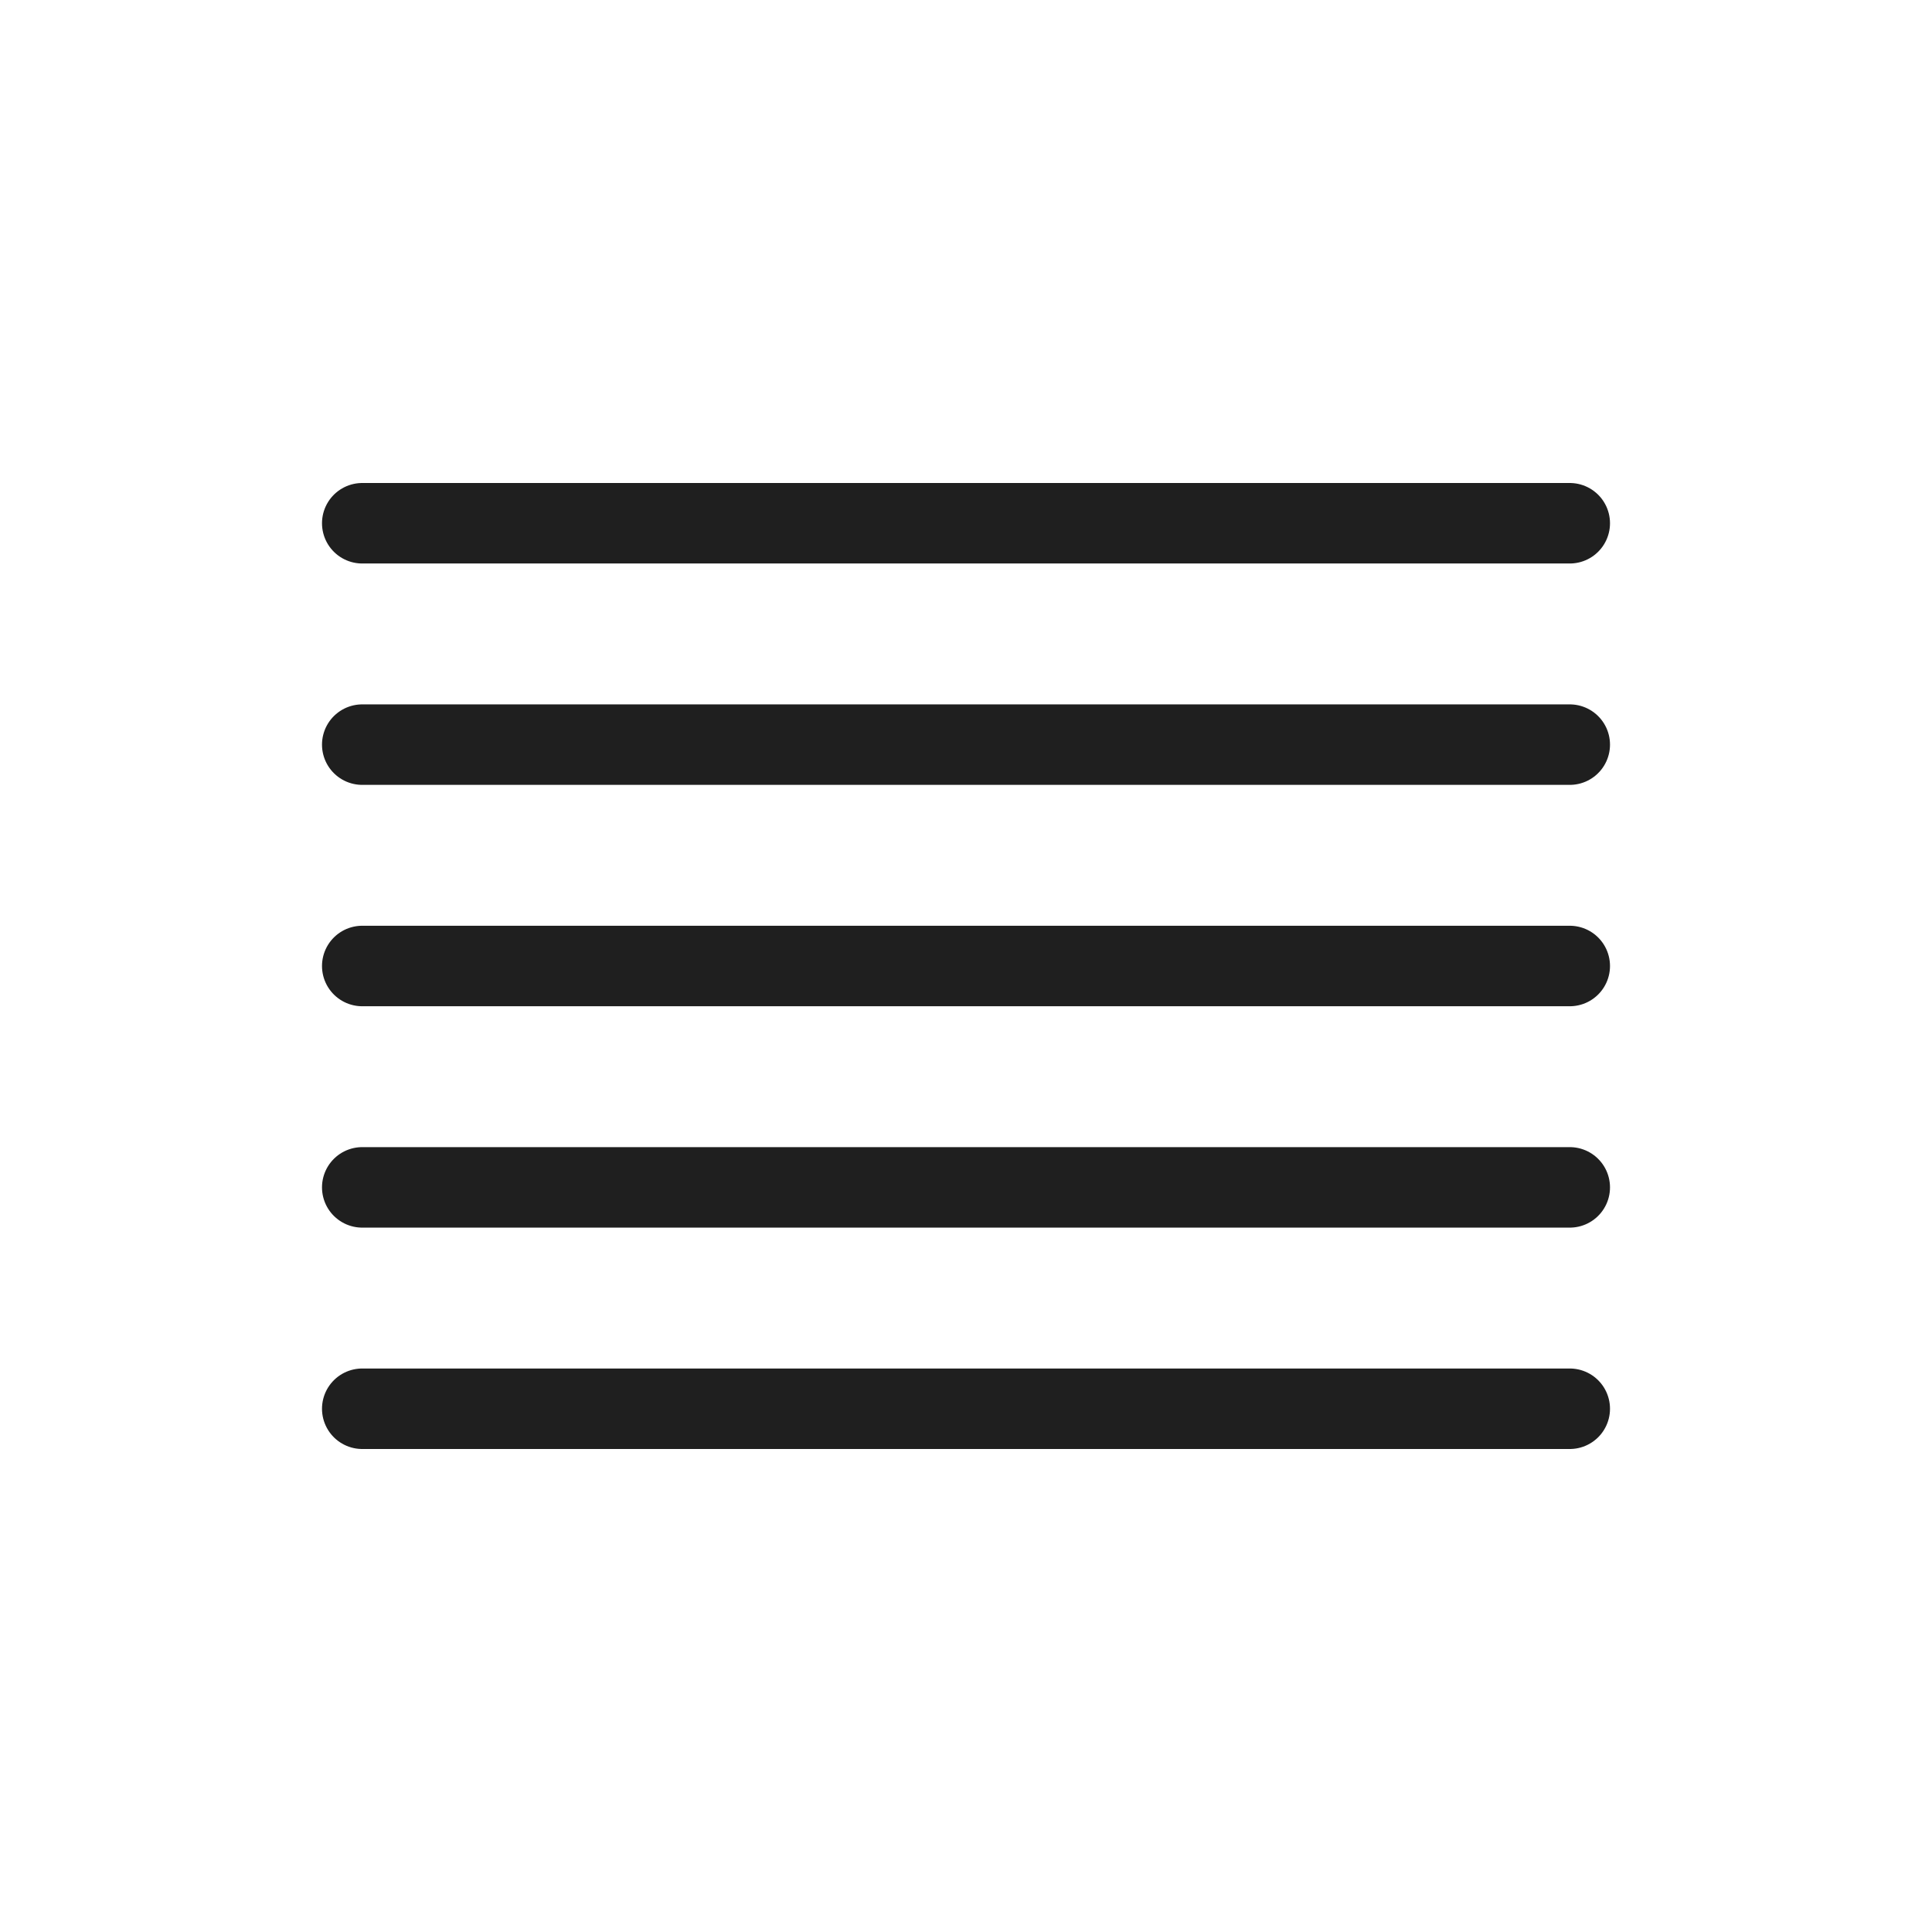
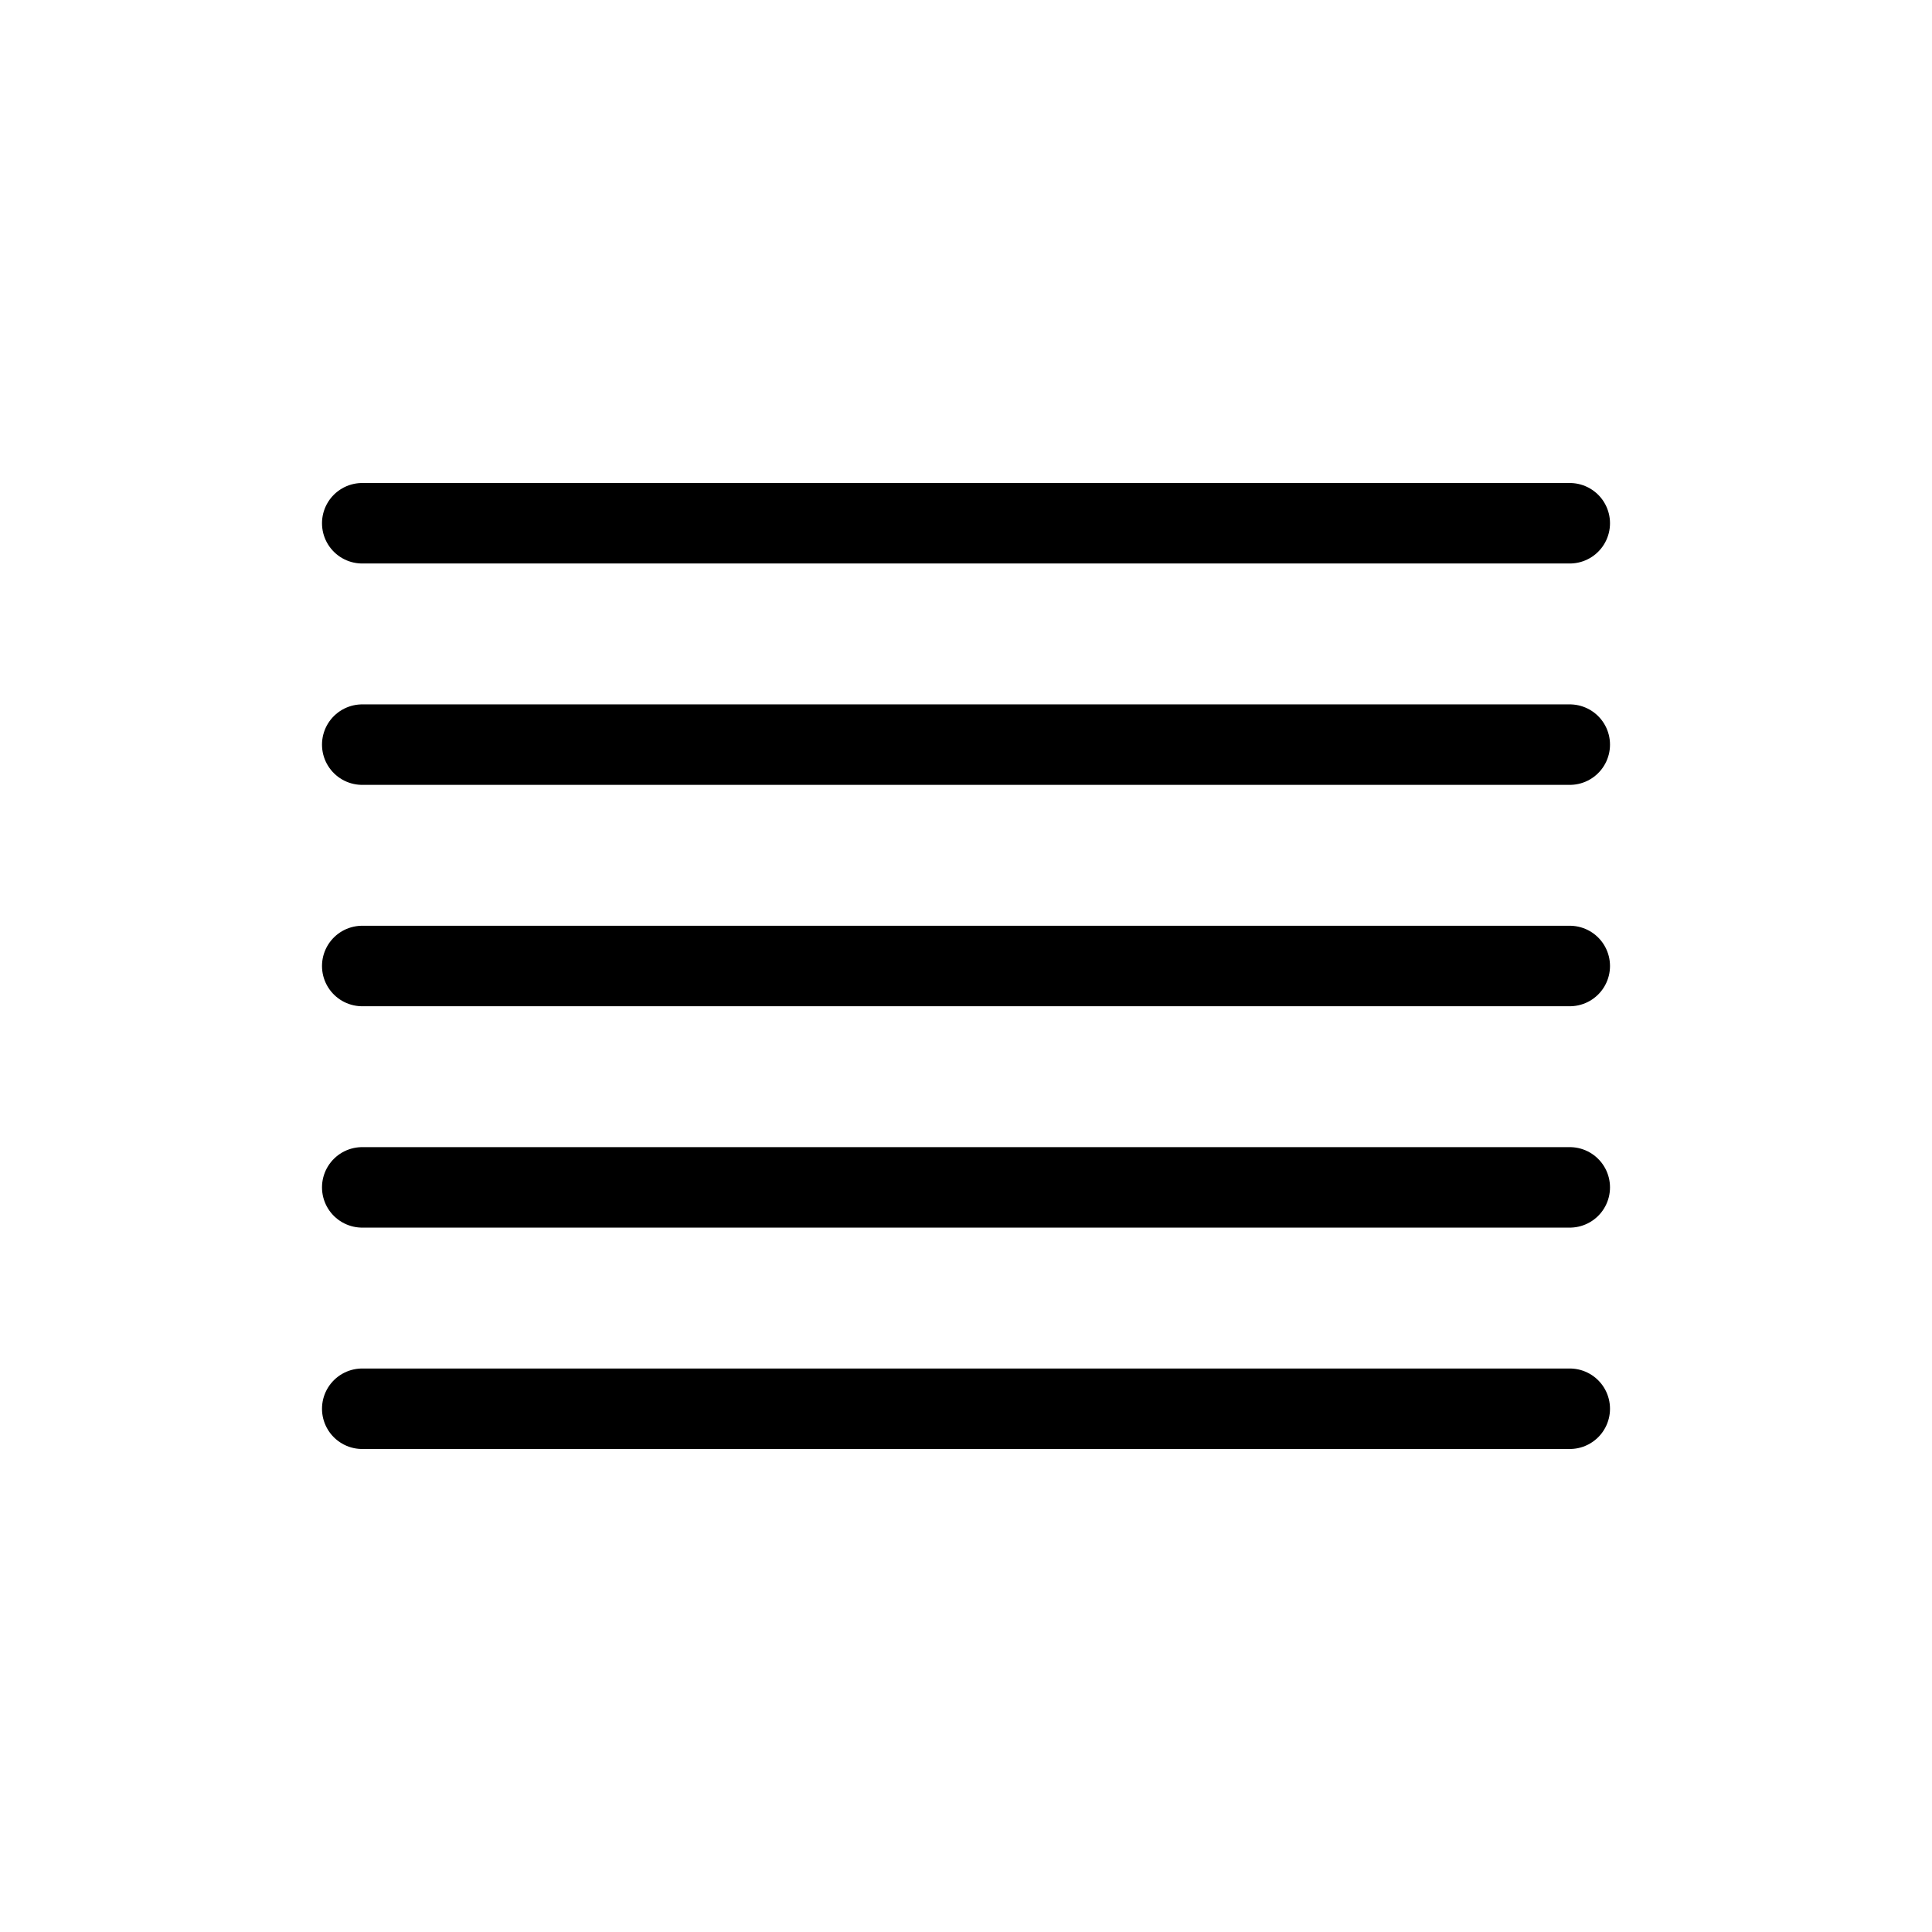
<svg xmlns="http://www.w3.org/2000/svg" width="24" height="24" viewBox="0 0 24 24" fill="none">
-   <path d="M4.5 6.5L19.5 6.5" stroke="#1F1F1F" stroke-linecap="round" />
-   <path d="M4.5 9.25L19.5 9.25" stroke="#1F1F1F" stroke-linecap="round" />
-   <path d="M4.5 12L19.5 12" stroke="#1F1F1F" stroke-linecap="round" />
-   <path d="M4.5 14.75L19.5 14.75" stroke="#1F1F1F" stroke-linecap="round" />
-   <path d="M4.5 17.5L19.5 17.5" stroke="#1F1F1F" stroke-linecap="round" />
+   <path d="M4.5 6.5L19.5 6.5" stroke="currentColor" stroke-linecap="round" />
+   <path d="M4.5 9.25L19.5 9.25" stroke="currentColor" stroke-linecap="round" />
+   <path d="M4.5 12L19.5 12" stroke="currentColor" stroke-linecap="round" />
+   <path d="M4.5 14.75L19.5 14.75" stroke="currentColor" stroke-linecap="round" />
+   <path d="M4.5 17.5L19.5 17.5" stroke="currentColor" stroke-linecap="round" />
</svg>
